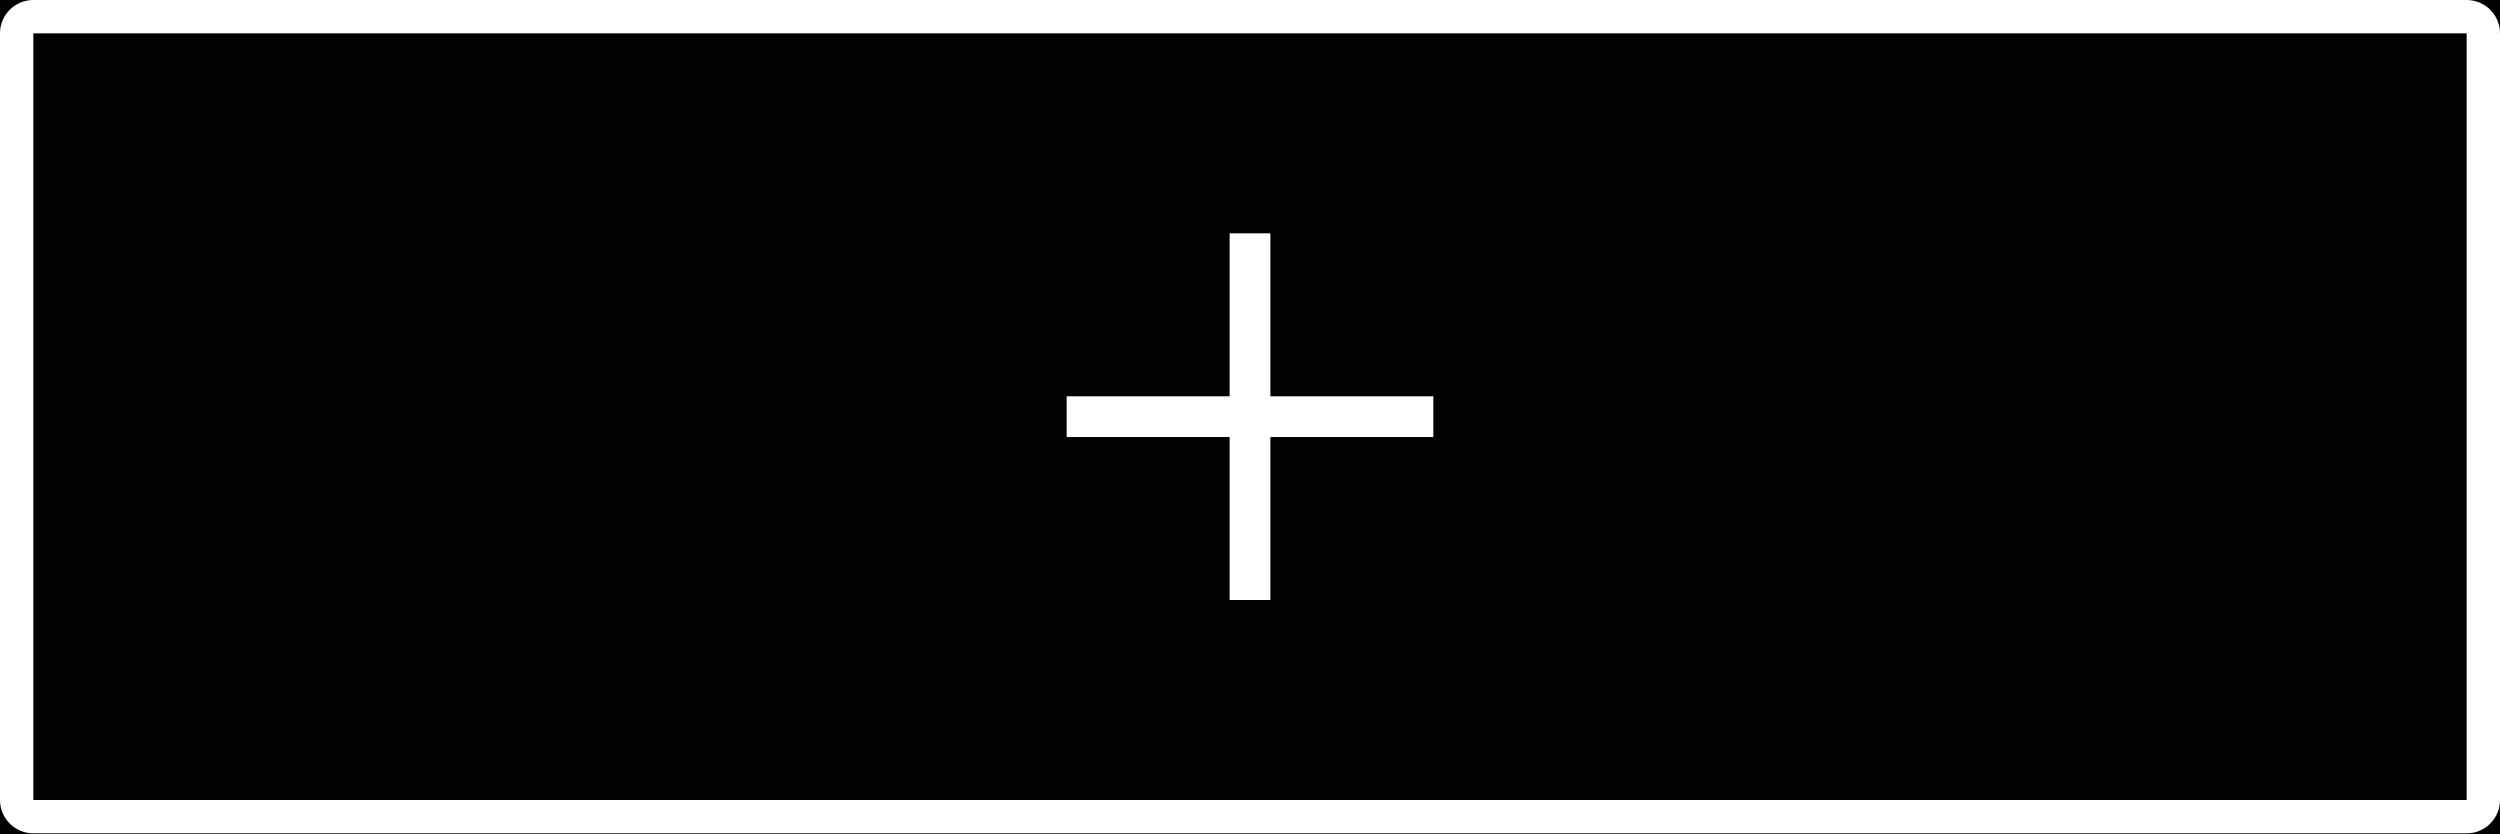
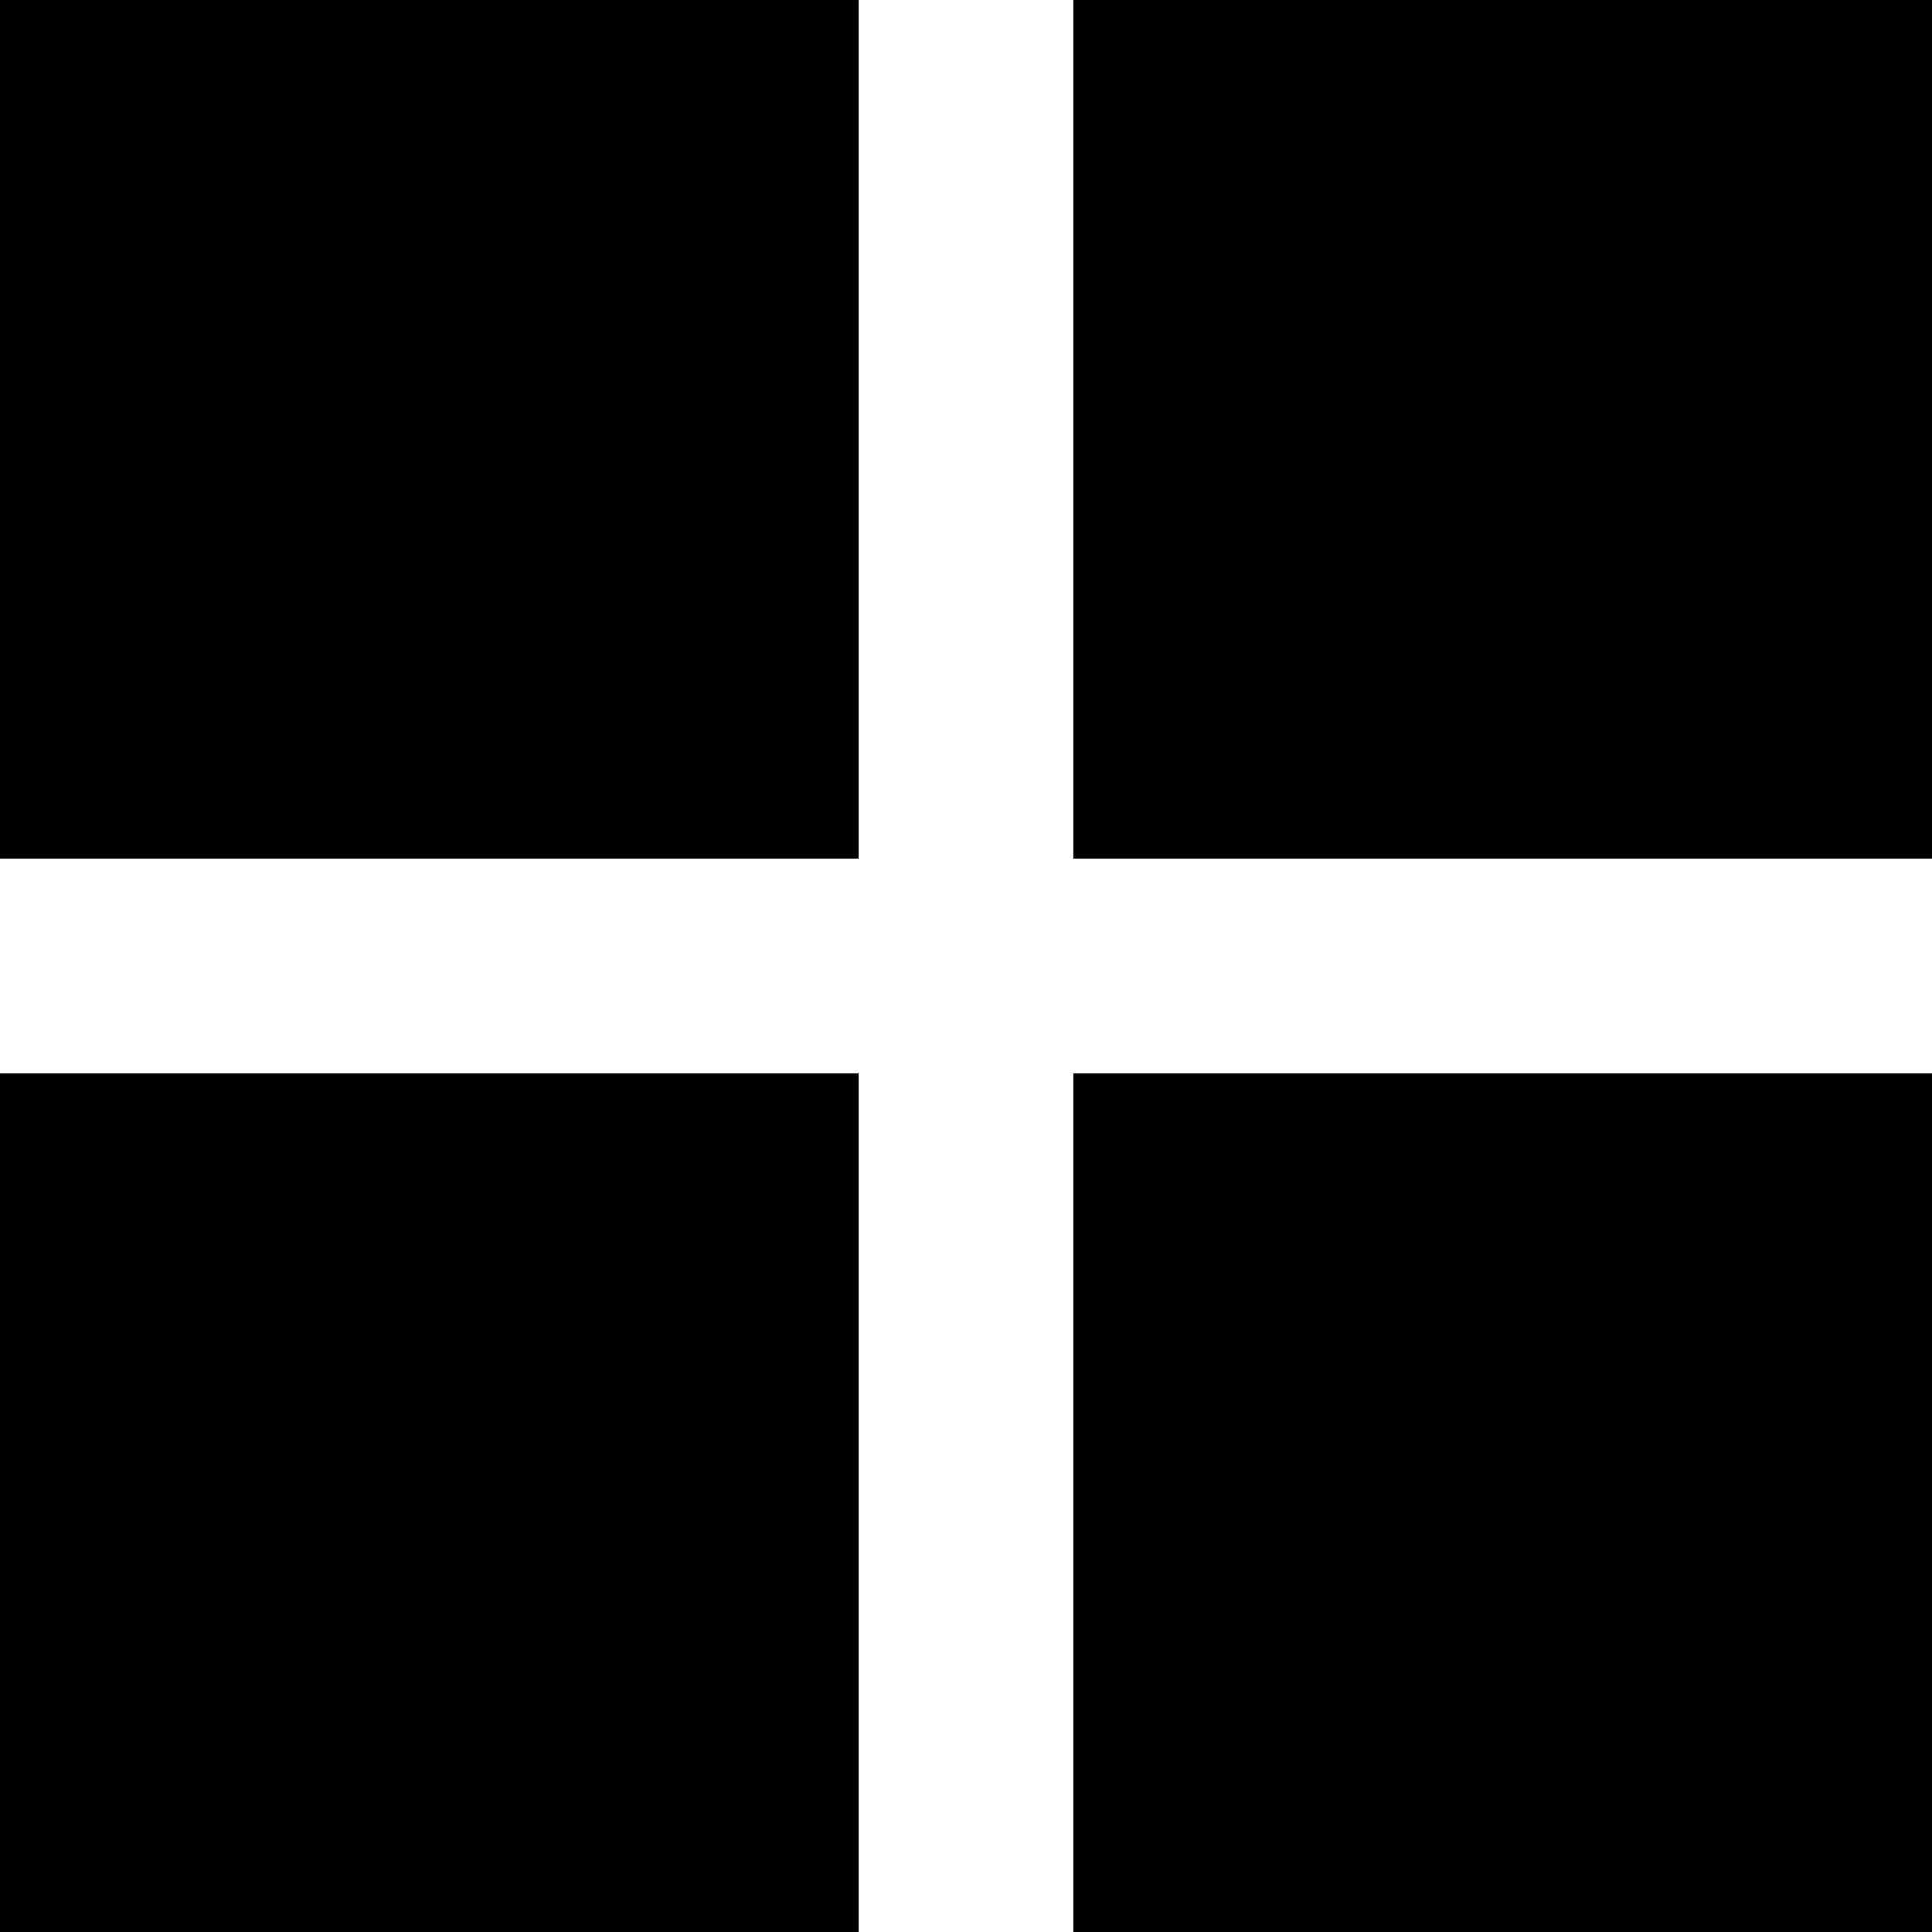
- <svg xmlns="http://www.w3.org/2000/svg" width="150" height="50" viewBox="0 0 150 50" fill="none">
-   <rect width="150" height="50" fill="#E5E5E5" />
-   <rect width="1280" height="1217" transform="translate(-930 -194)" fill="black" />
-   <rect x="1" y="1" width="148" height="48" rx="1" stroke="white" stroke-width="2" />
-   <path d="M86 23.778H76.222V14H73.778V23.778H64V26.222H73.778V36H76.222V26.222H86V23.778Z" fill="white" />
+ <svg xmlns="http://www.w3.org/2000/svg" width="22" height="22" viewBox="0 0 22 22" fill="none">
+   <rect width="22" height="22" fill="#E5E5E5" />
+   <rect width="1280" height="1217" transform="translate(-994 -208)" fill="black" />
+   <rect x="-63" y="-13" width="148" height="48" rx="1" stroke="white" stroke-width="2" />
+   <path d="M22 9.778H12.222V0H9.778V9.778H0V12.222H9.778V22H12.222V12.222H22V9.778Z" fill="white" />
</svg>
